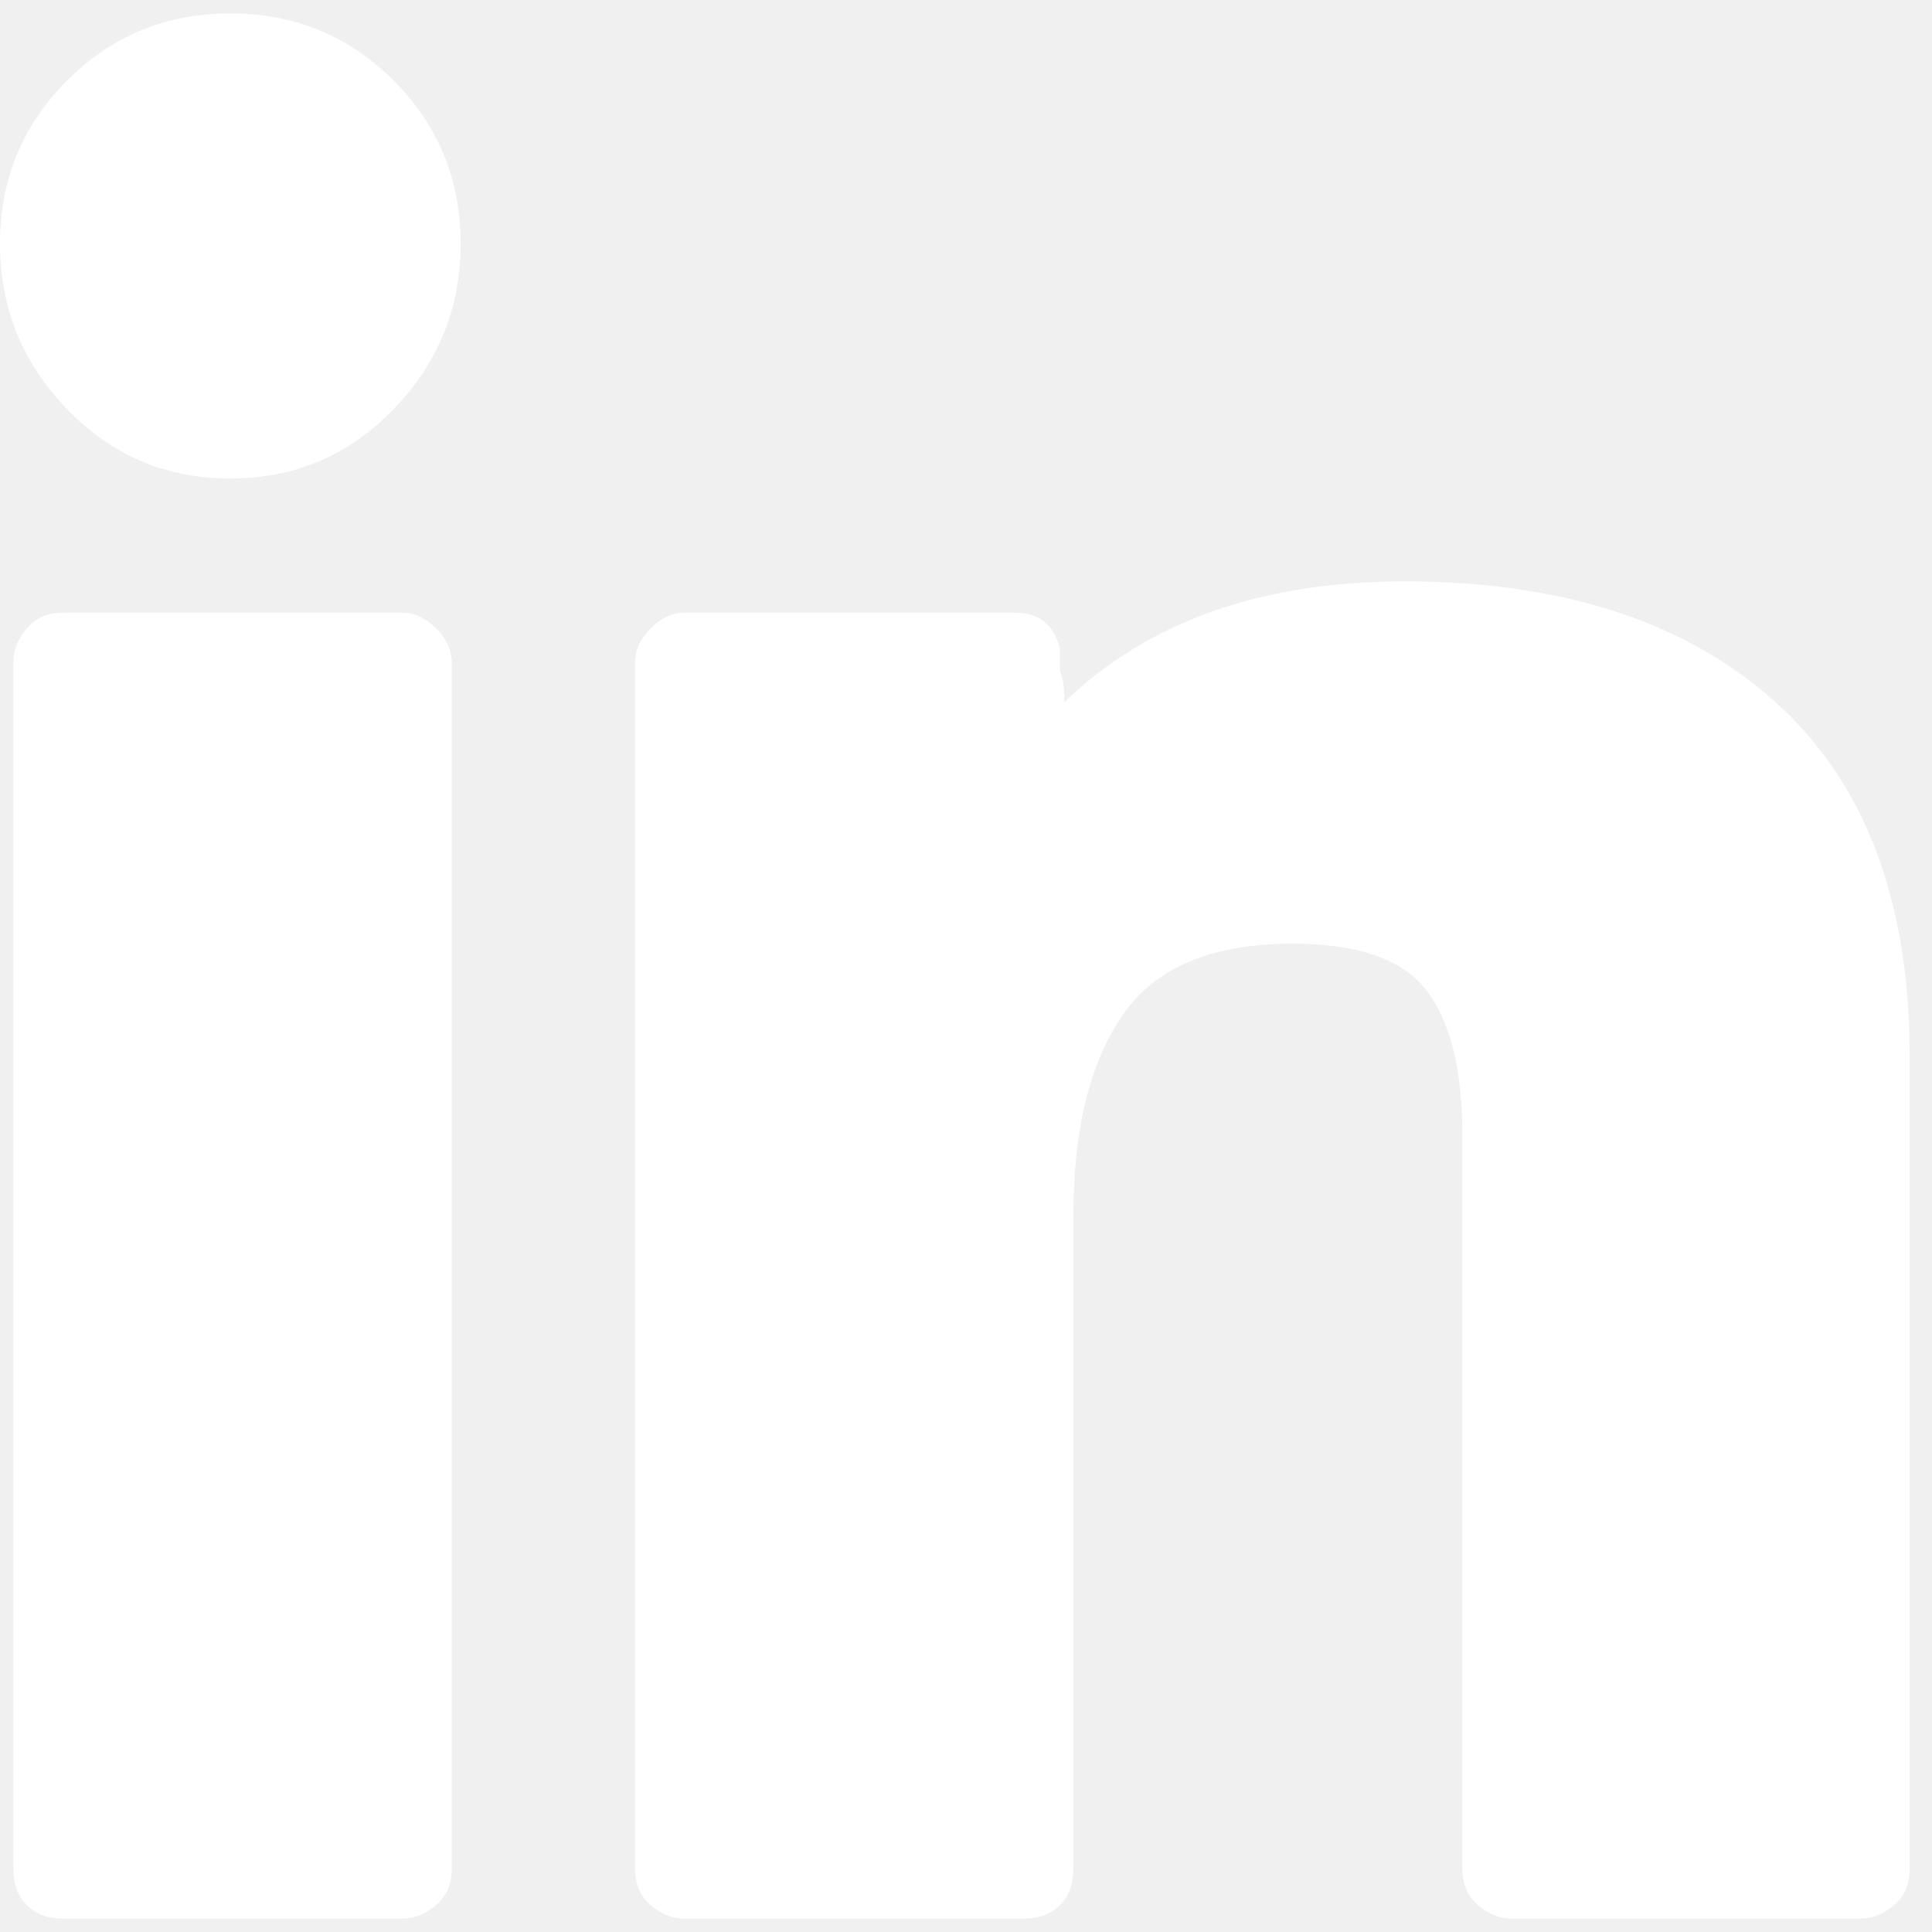
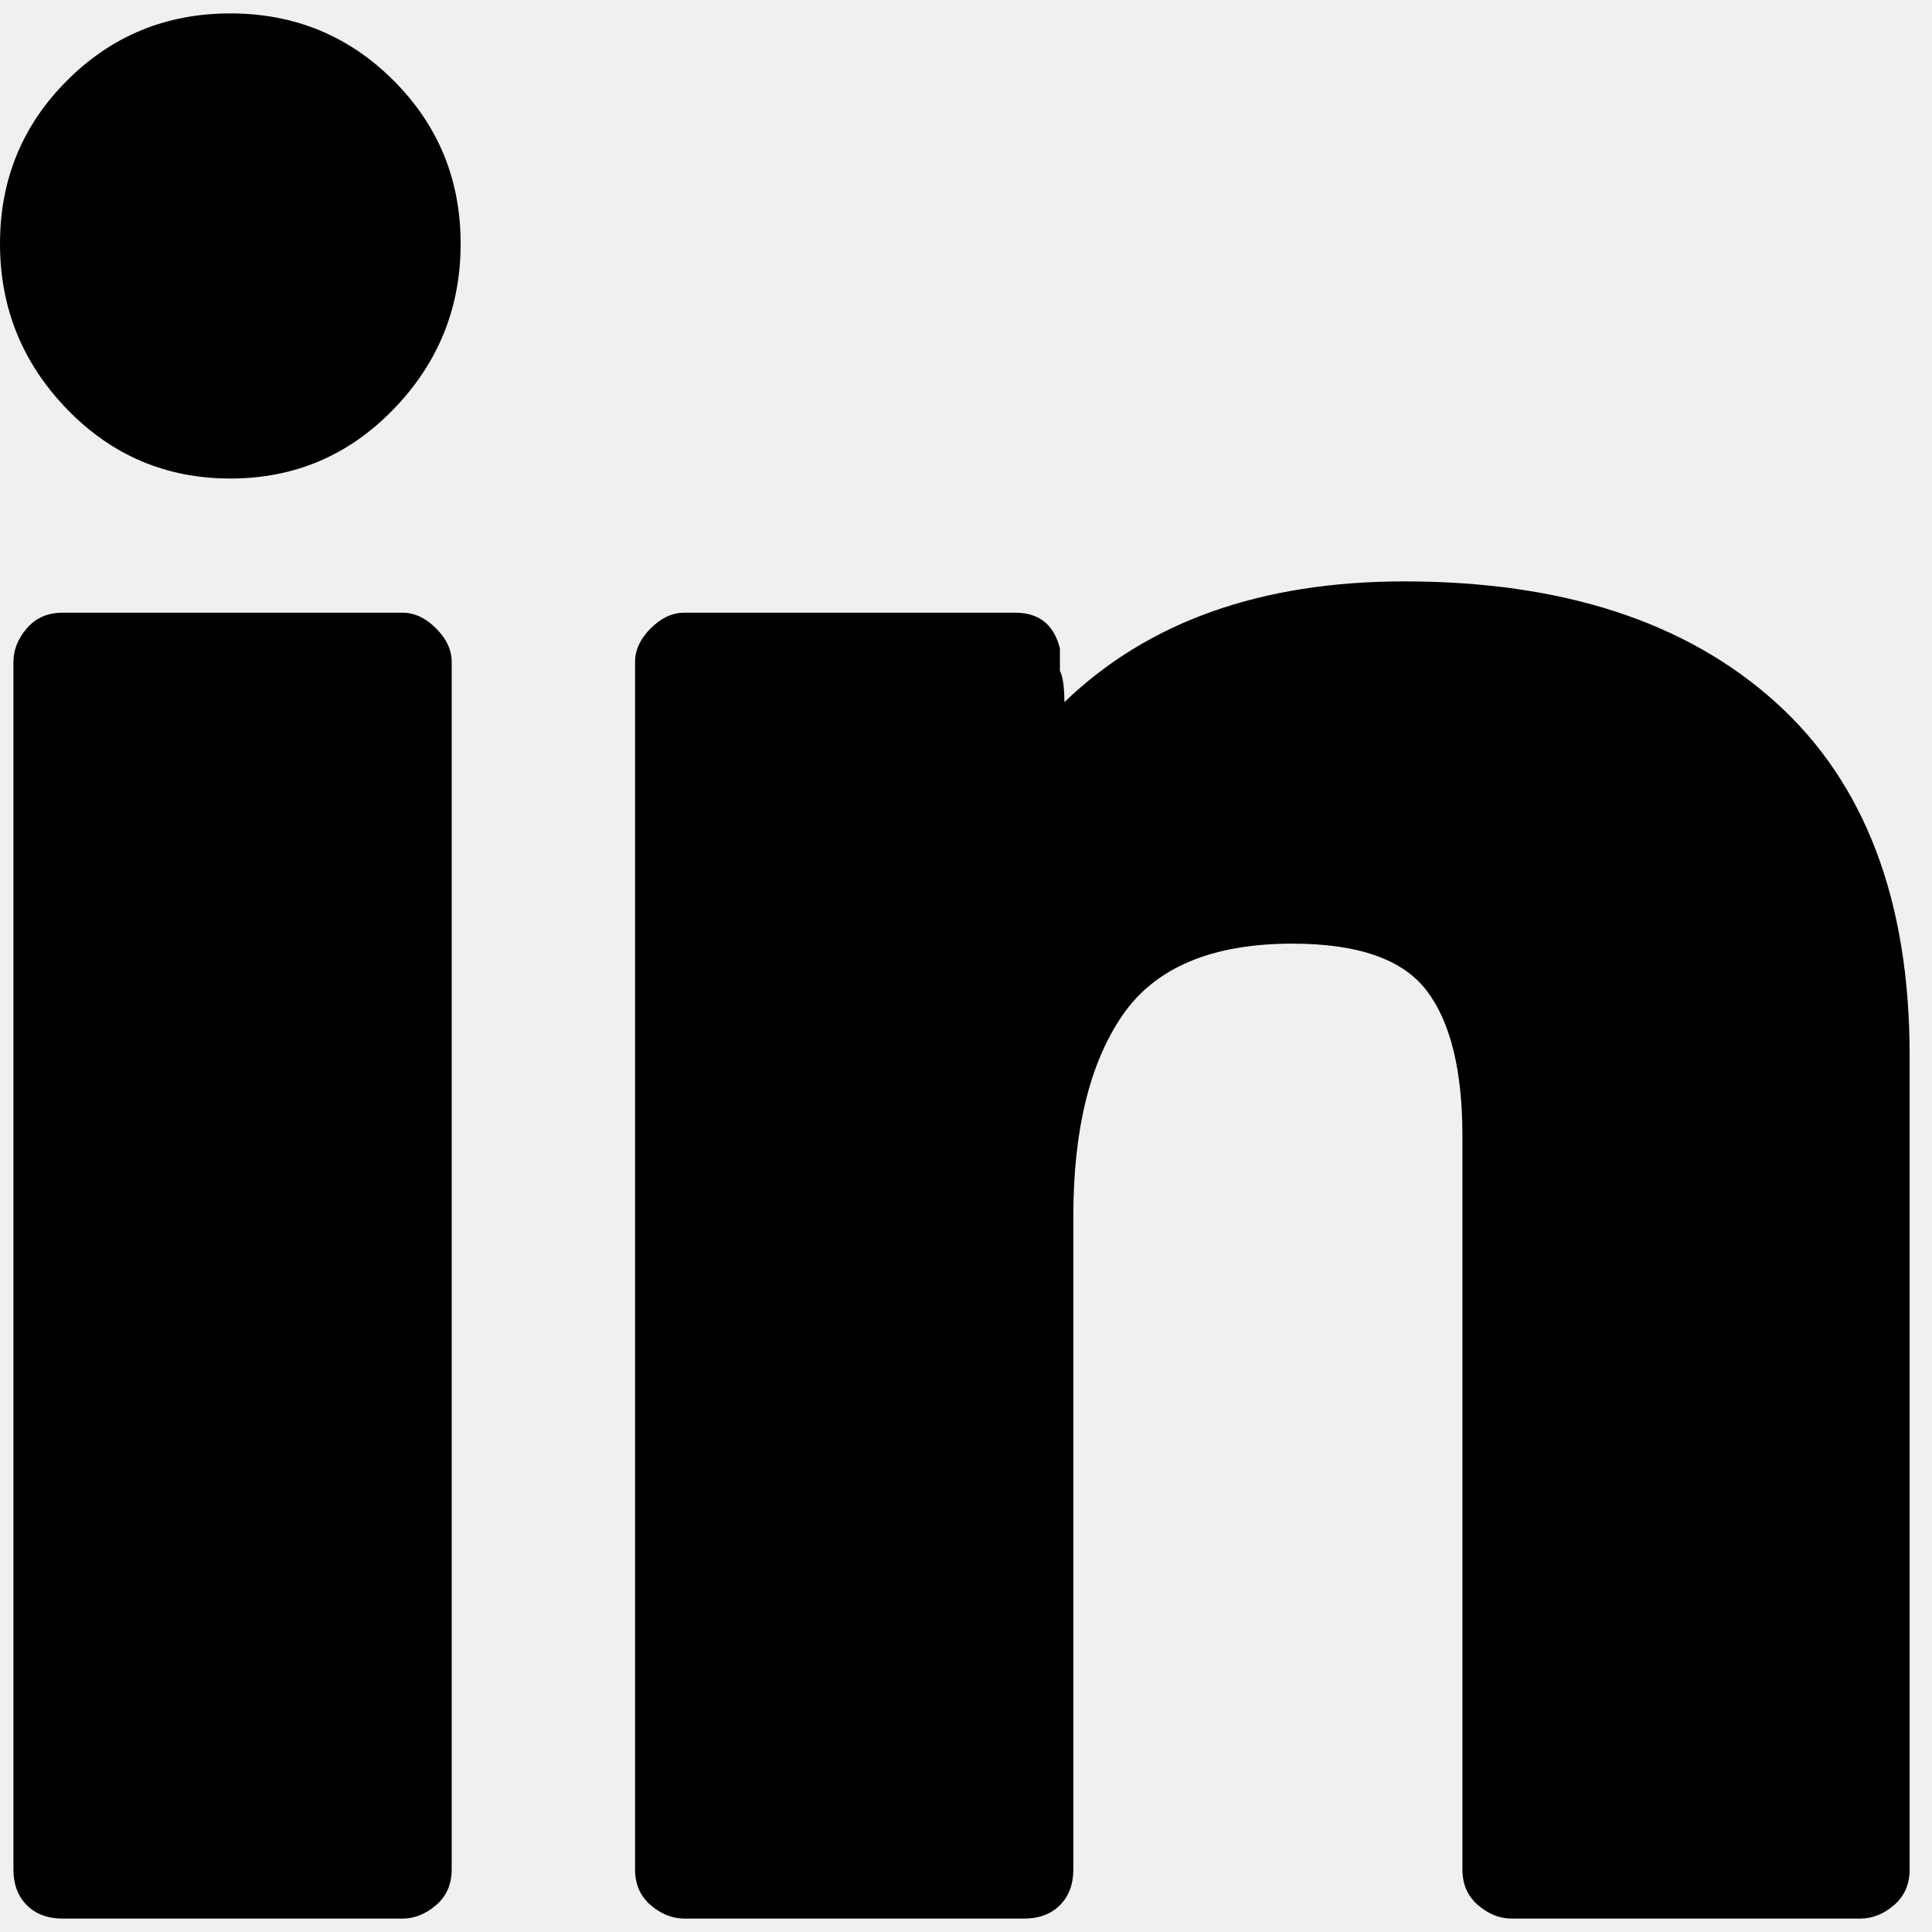
- <svg xmlns="http://www.w3.org/2000/svg" width="256" height="256" viewBox="0 0 432 432" fill="#ffffff">
-   <path fill="#ffffff" d="M319 221.5q-8-10.5-30-10.5q-27 0-38 16t-11 45v146q0 5-3 8t-8 3h-76q-4 0-7.5-3t-3.5-8V148q0-4 3.5-7.5t7.5-3.5h74q4 0 6.5 2t3.5 6v5q1 2 1 7q28-27 76-27q53 0 83 27t30 79v182q0 5-3.5 8t-7.5 3h-78q-4 0-7.5-3t-3.5-8V254q0-22-8-32.5zM88 91.5Q73 107 51.5 107T15 91.5t-15-37T15 18T51.5 3T88 18t15 36.5t-15 37zm13 56.5v270q0 5-3.5 8t-7.5 3H14q-5 0-8-3t-3-8V148q0-4 3-7.5t8-3.5h76q4 0 7.5 3.5t3.5 7.5z" />
+ <svg xmlns="http://www.w3.org/2000/svg" width="256" height="256" viewBox="0 0 432 432" fill="currentColor">
+   <path fill="currentColor" d="M319 221.5q-8-10.5-30-10.5q-27 0-38 16t-11 45v146q0 5-3 8t-8 3h-76q-4 0-7.5-3t-3.5-8V148q0-4 3.5-7.5t7.5-3.5h74q4 0 6.5 2t3.5 6v5q1 2 1 7q28-27 76-27q53 0 83 27t30 79v182q0 5-3.5 8t-7.5 3h-78q-4 0-7.5-3t-3.5-8V254q0-22-8-32.5zM88 91.5Q73 107 51.5 107T15 91.5t-15-37T15 18T51.5 3T88 18t15 36.5t-15 37zm13 56.5v270q0 5-3.5 8t-7.5 3H14q-5 0-8-3t-3-8V148q0-4 3-7.5t8-3.5h76q4 0 7.5 3.5t3.5 7.5z" />
</svg>
